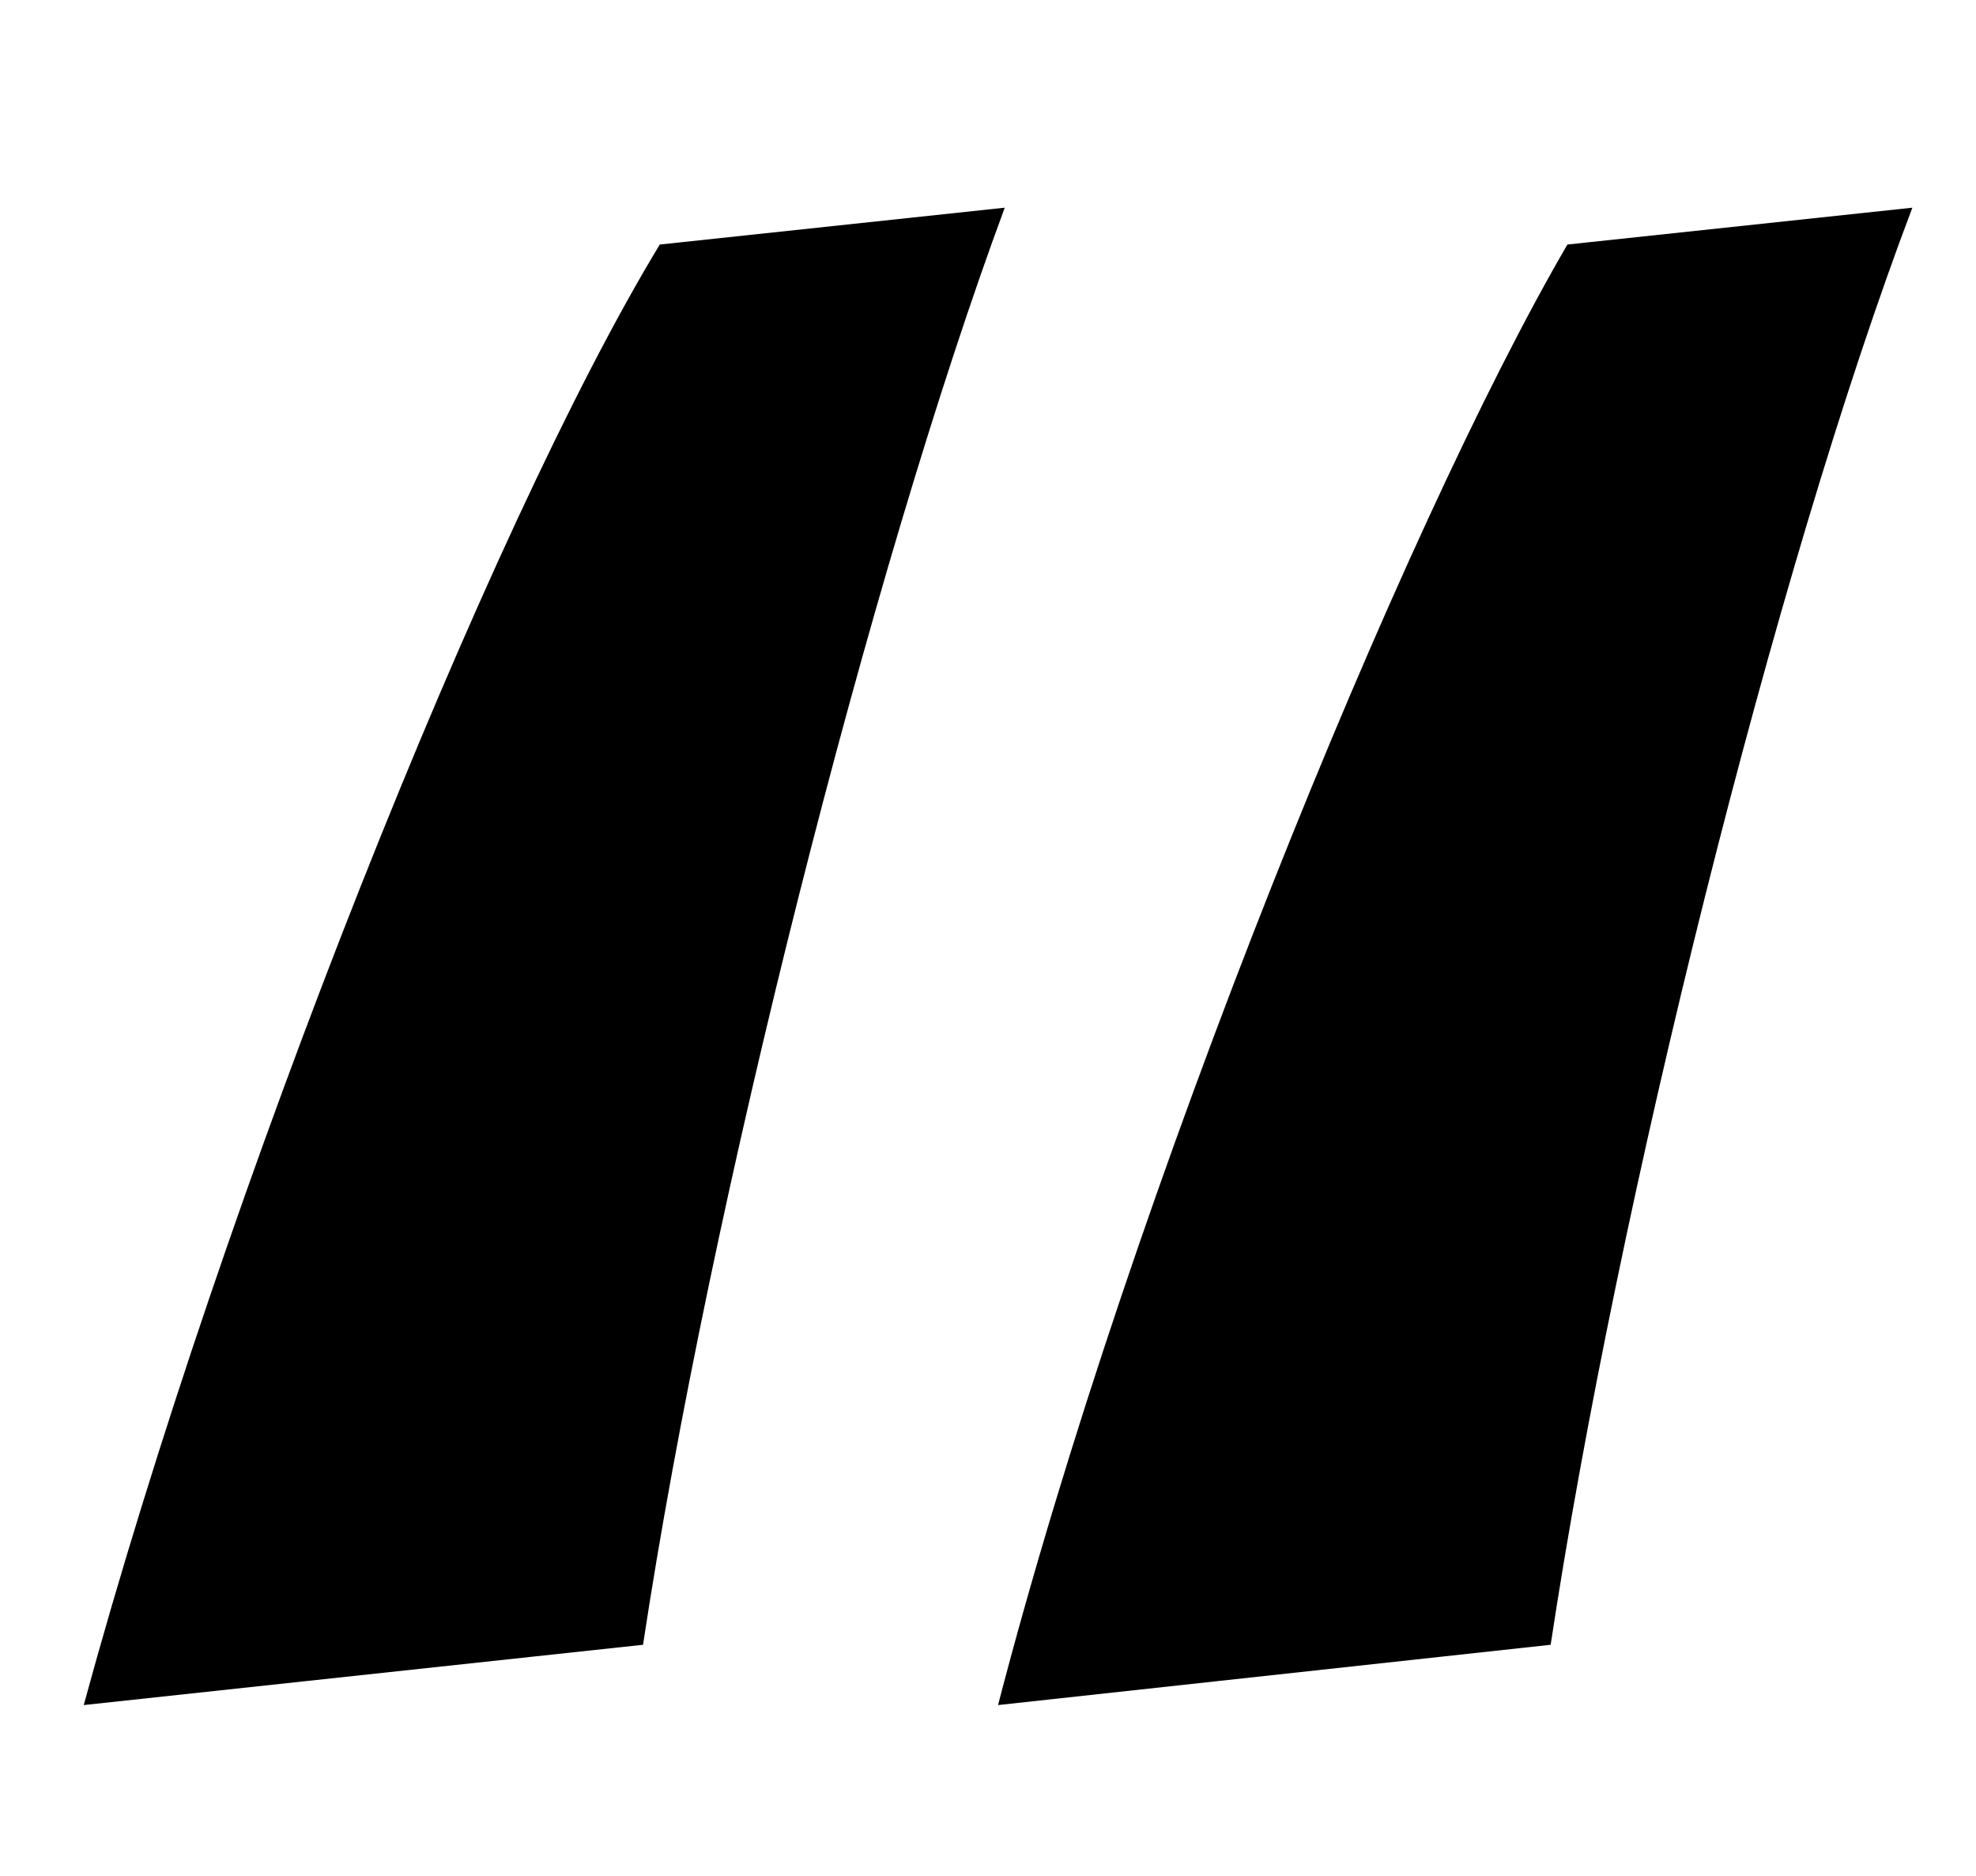
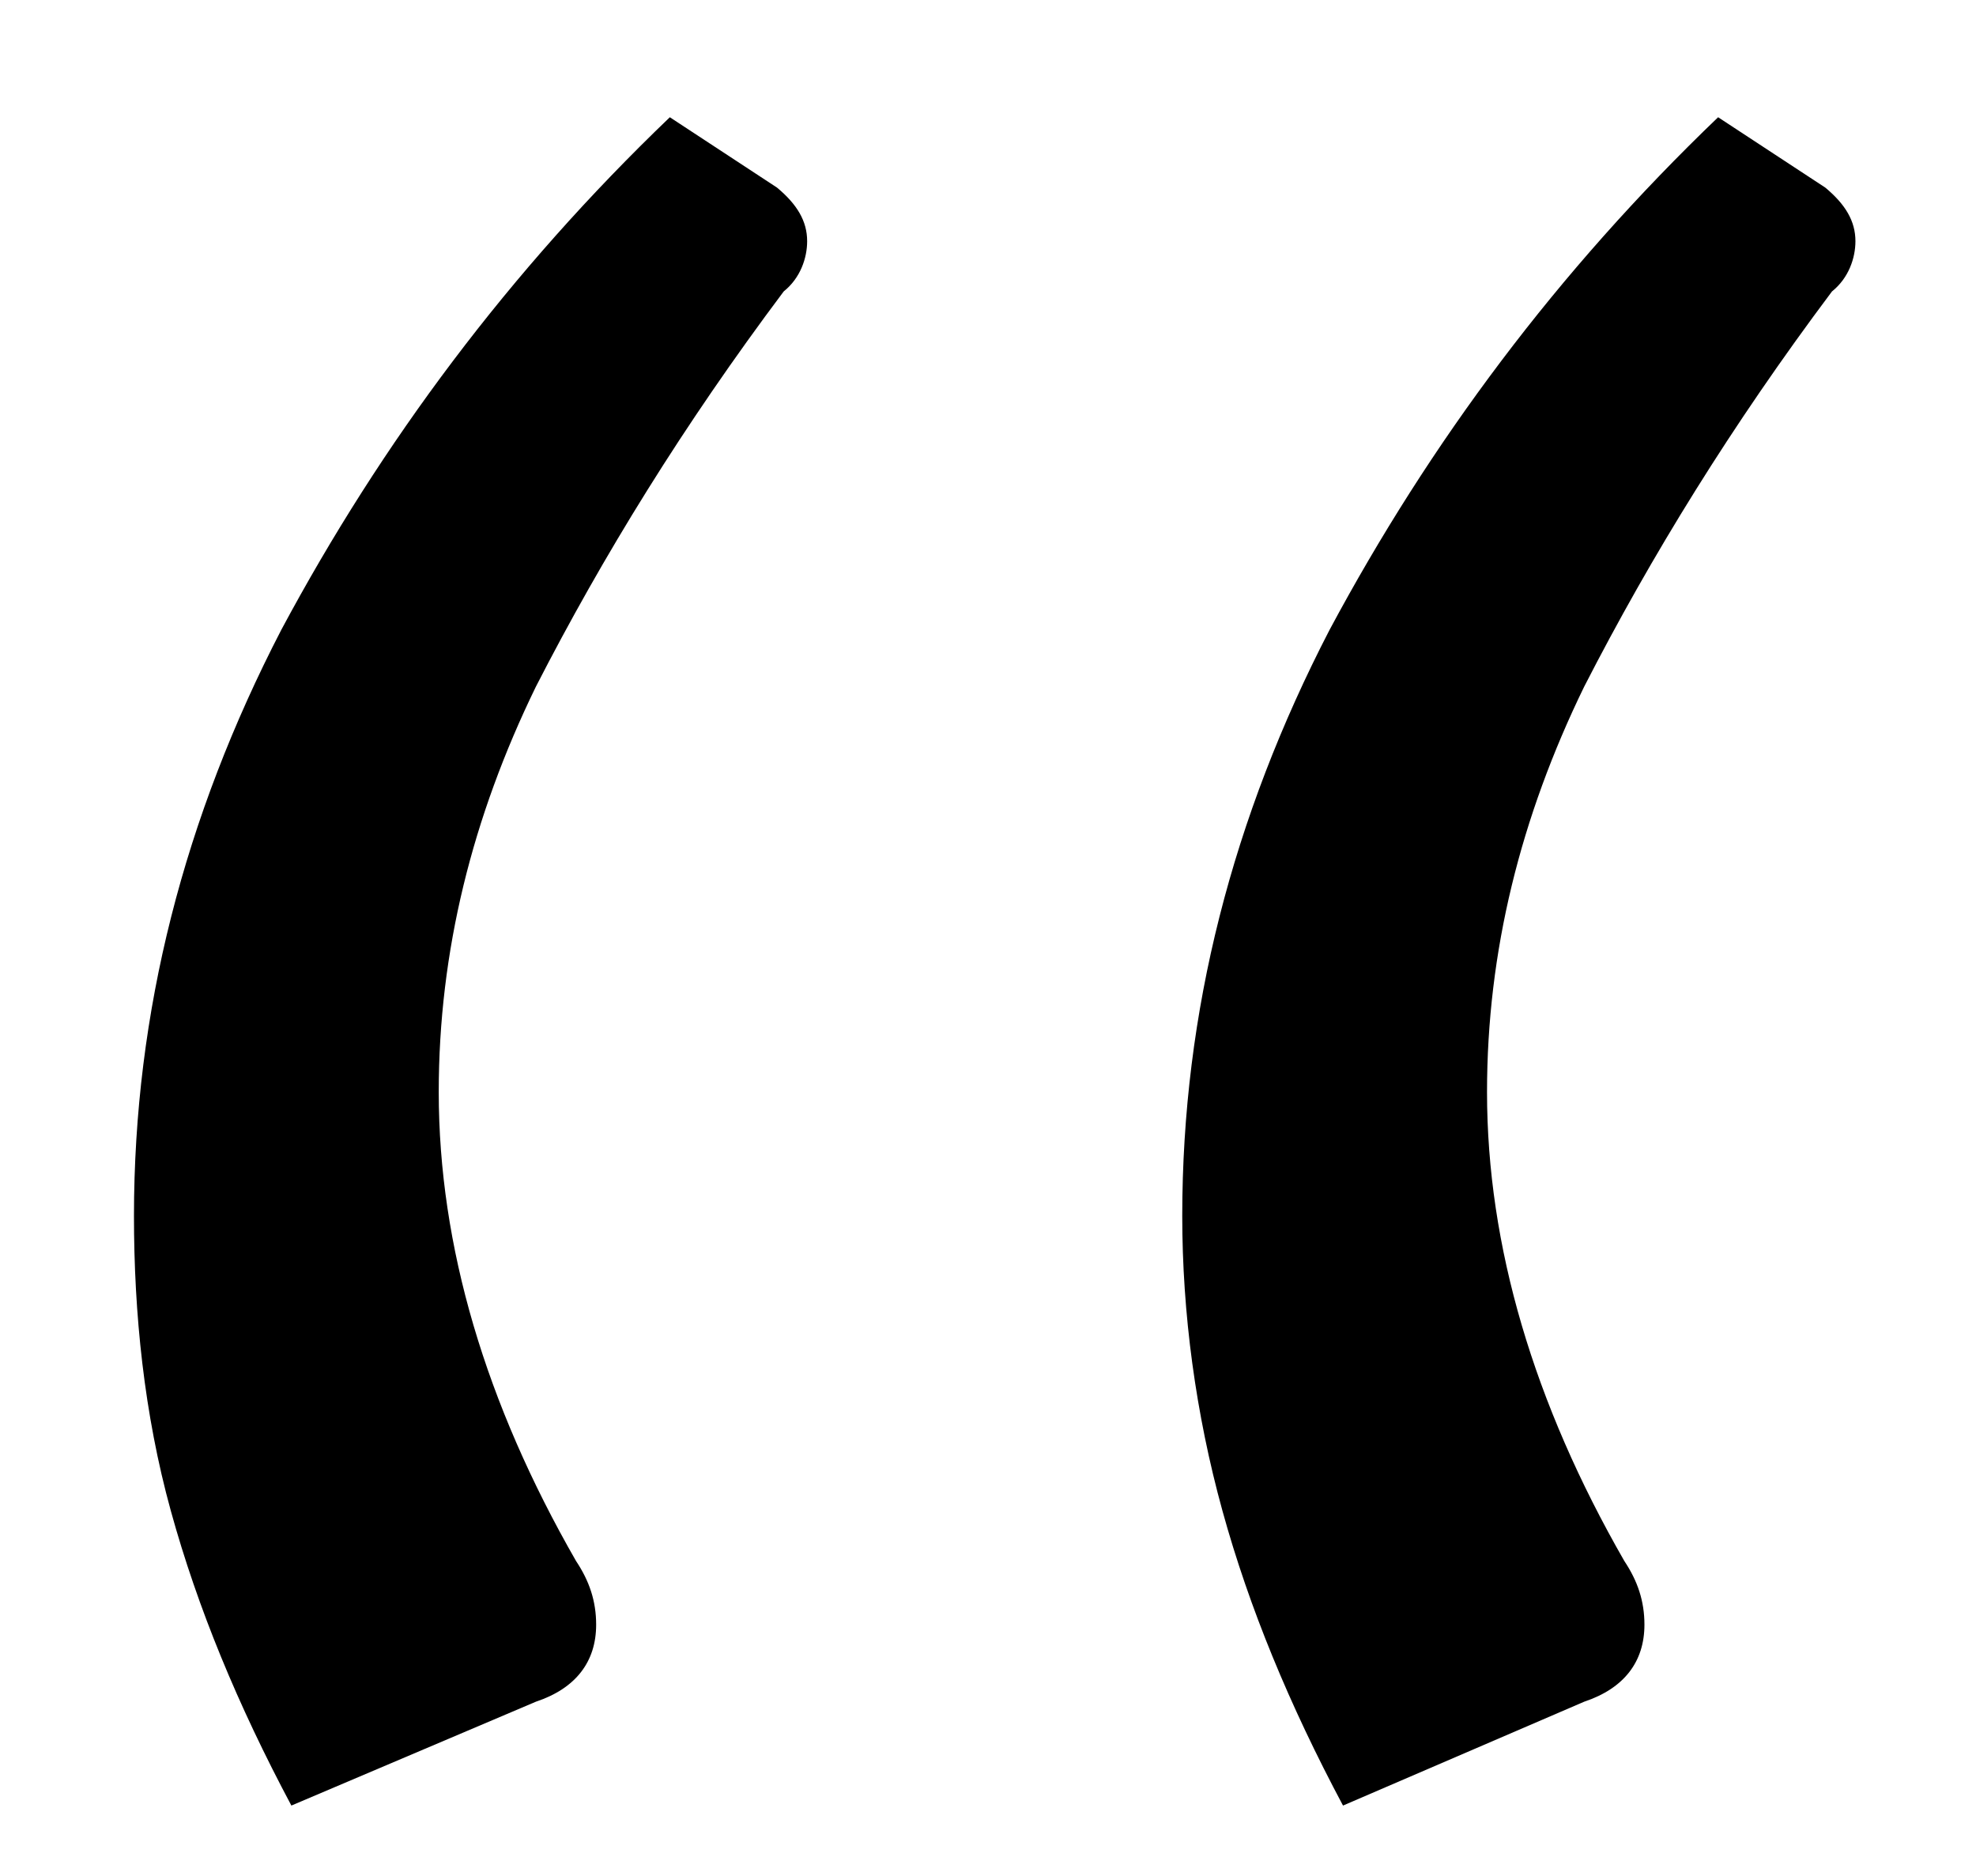
<svg xmlns="http://www.w3.org/2000/svg" version="1.1" id="Layer_1" x="0px" y="0px" viewBox="0 0 59 56" style="enable-background:new 0 0 59 56;" xml:space="preserve">
  <g>
-     <path d="M2.5,50.9C6.7,35.5,14.6,15.7,19.7,7.3L30,6.2c-4,10.8-8.8,29.7-10.8,42.9L2.5,50.9z M29.8,50.9c4-15.4,12.1-35.2,17-43.6   l10.3-1.1C53,17,48.3,35.9,46.3,49.1L29.8,50.9z" />
+     <path d="M8.7,53.9c-1.6-3-2.8-5.9-3.6-8.8C4.3,42.2,4,39.2,4,36.3c0-6.1,1.5-11.9,4.4-17.5c3-5.6,6.8-10.7,11.6-15.3l3.2,2.1   c0.6,0.5,0.9,1,0.9,1.6c0,0.5-0.2,1.1-0.7,1.5c-3,4-5.4,7.9-7.4,11.8c-1.9,3.9-2.9,7.9-2.9,12.1c0,4.6,1.4,9.3,4.1,14   c0.4,0.6,0.6,1.2,0.6,1.9c0,1.1-0.6,1.9-1.8,2.3L8.7,53.9z M40.1,53.9c-1.6-3-2.8-5.9-3.6-8.8c-0.8-2.9-1.2-5.9-1.2-8.8   c0-6.1,1.5-11.9,4.4-17.5c3-5.6,6.8-10.7,11.6-15.3l3.2,2.1c0.6,0.5,0.9,1,0.9,1.6c0,0.5-0.2,1.1-0.7,1.5c-3,4-5.4,7.9-7.4,11.8   c-1.9,3.9-2.9,7.9-2.9,12.1c0,4.6,1.4,9.3,4.1,14c0.4,0.6,0.6,1.2,0.6,1.9c0,1.1-0.6,1.9-1.8,2.3L40.1,53.9z" />
  </g>
</svg>
